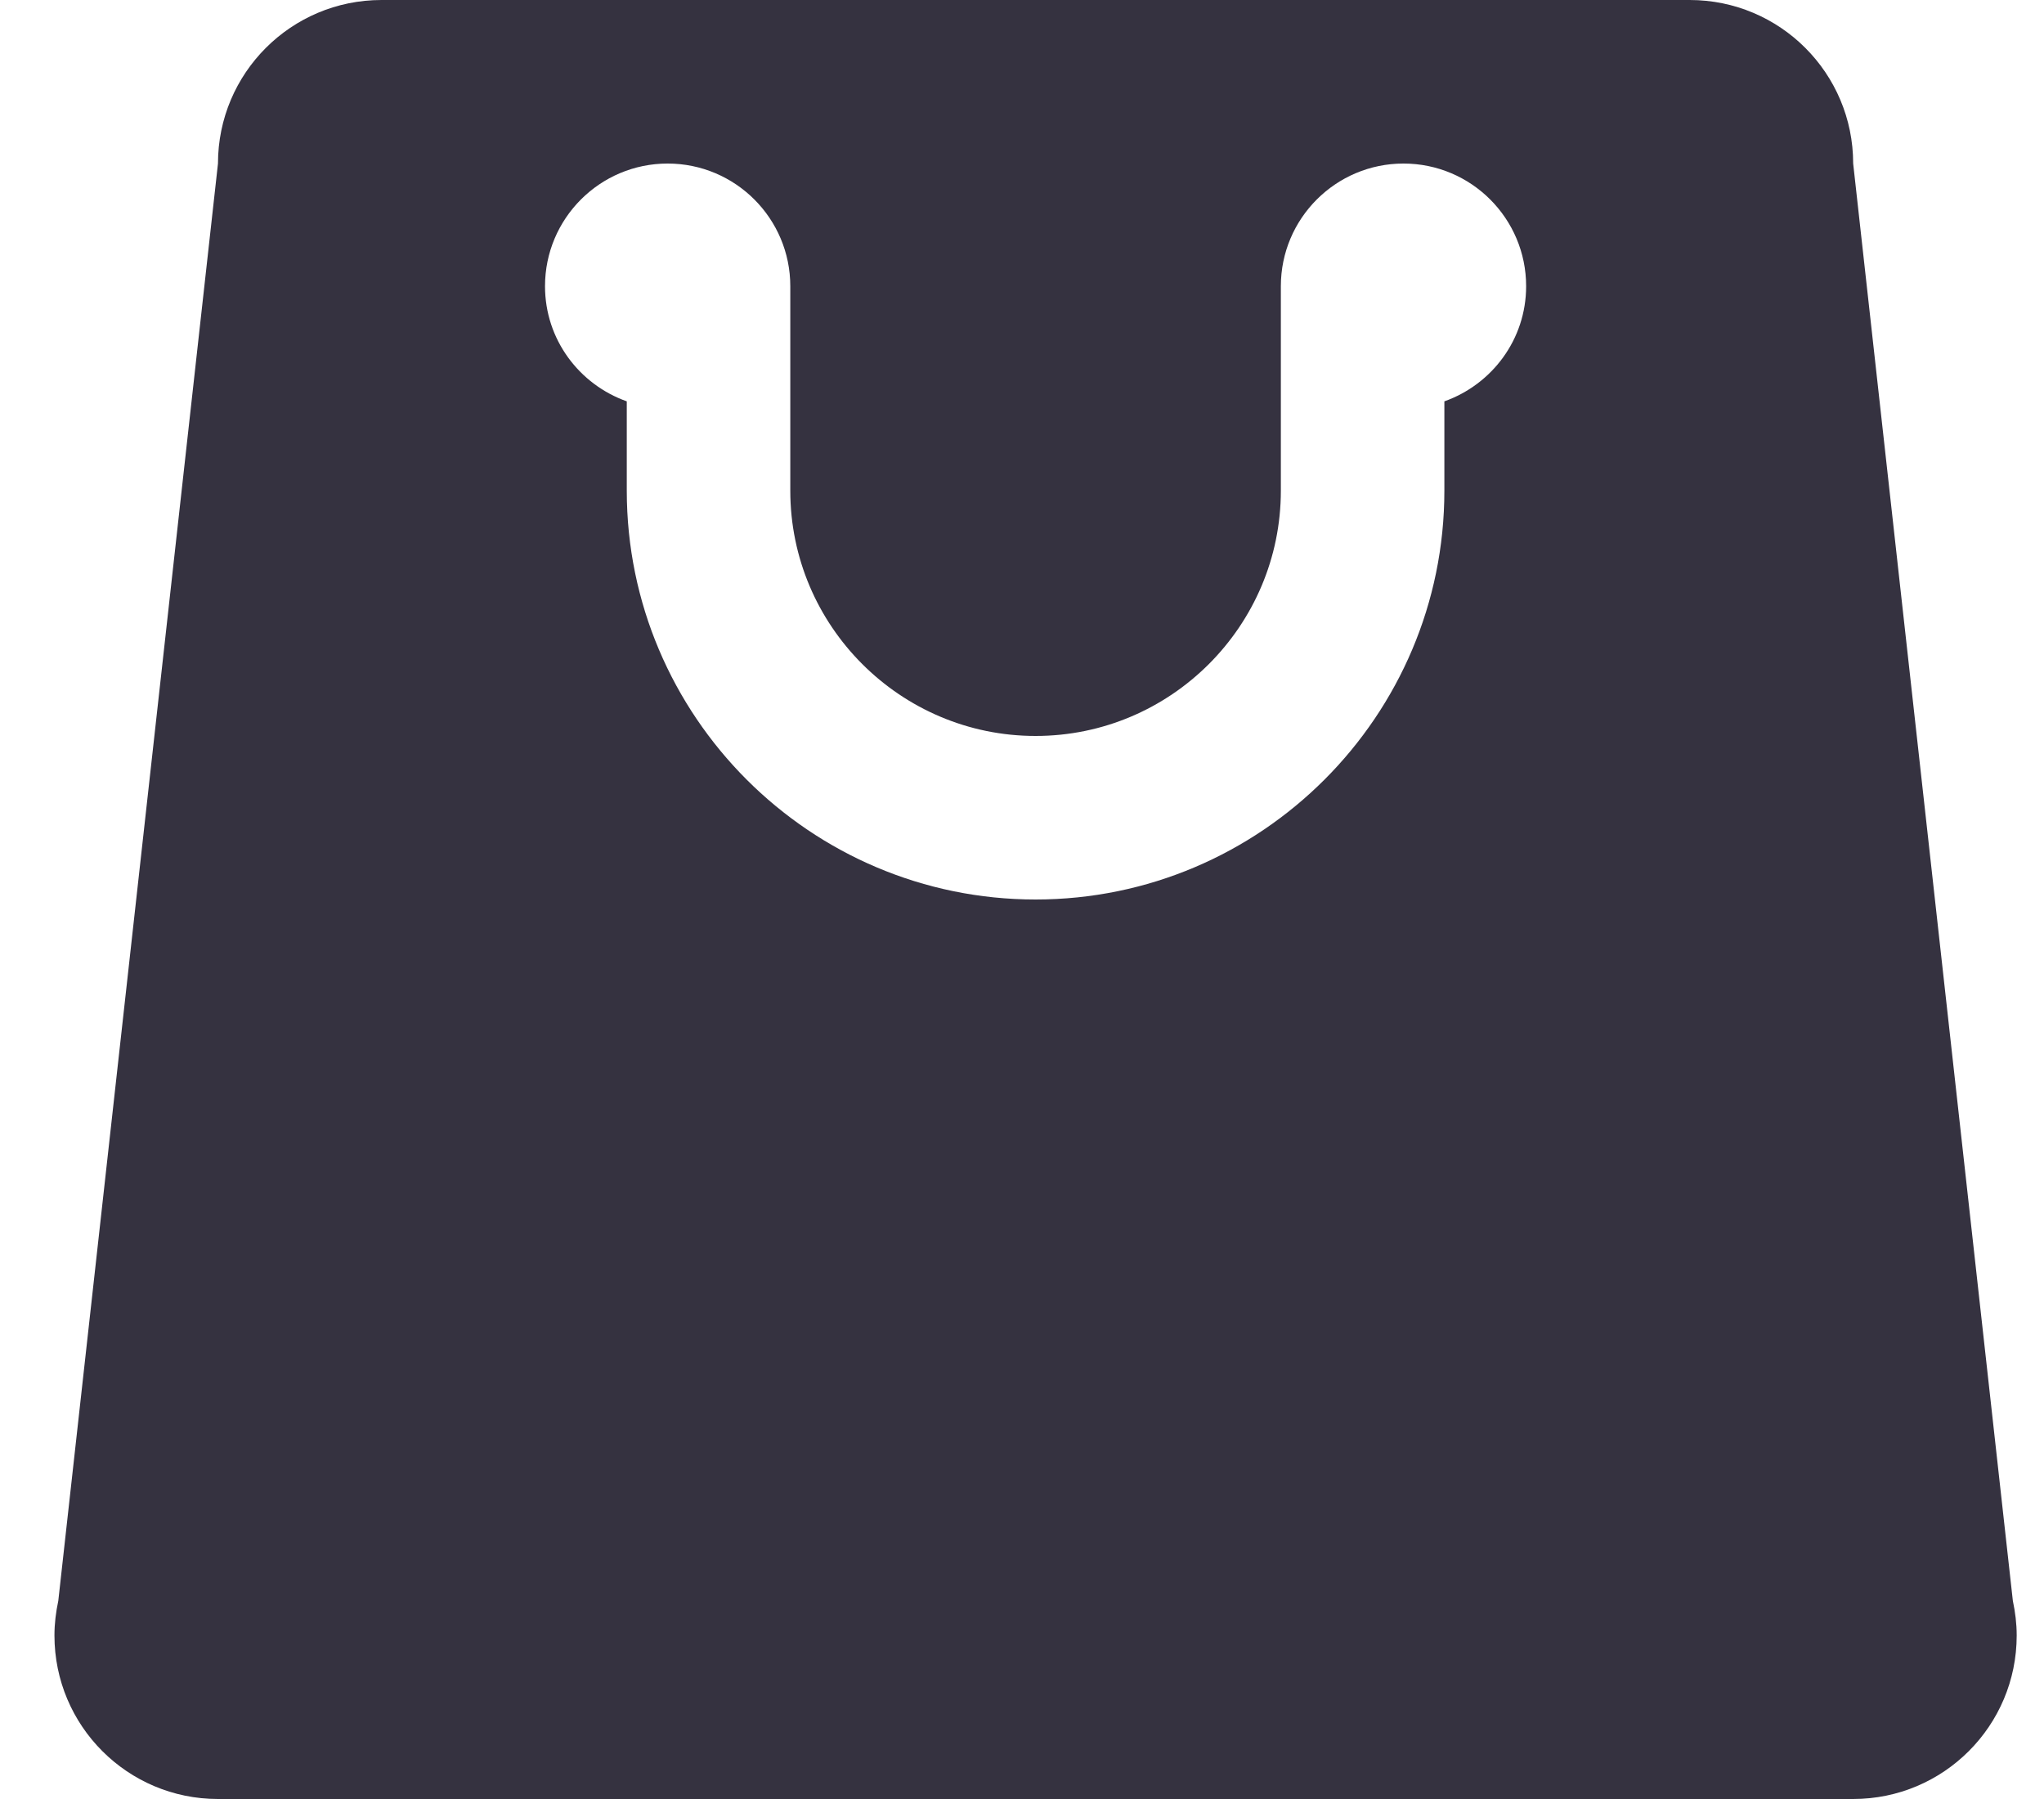
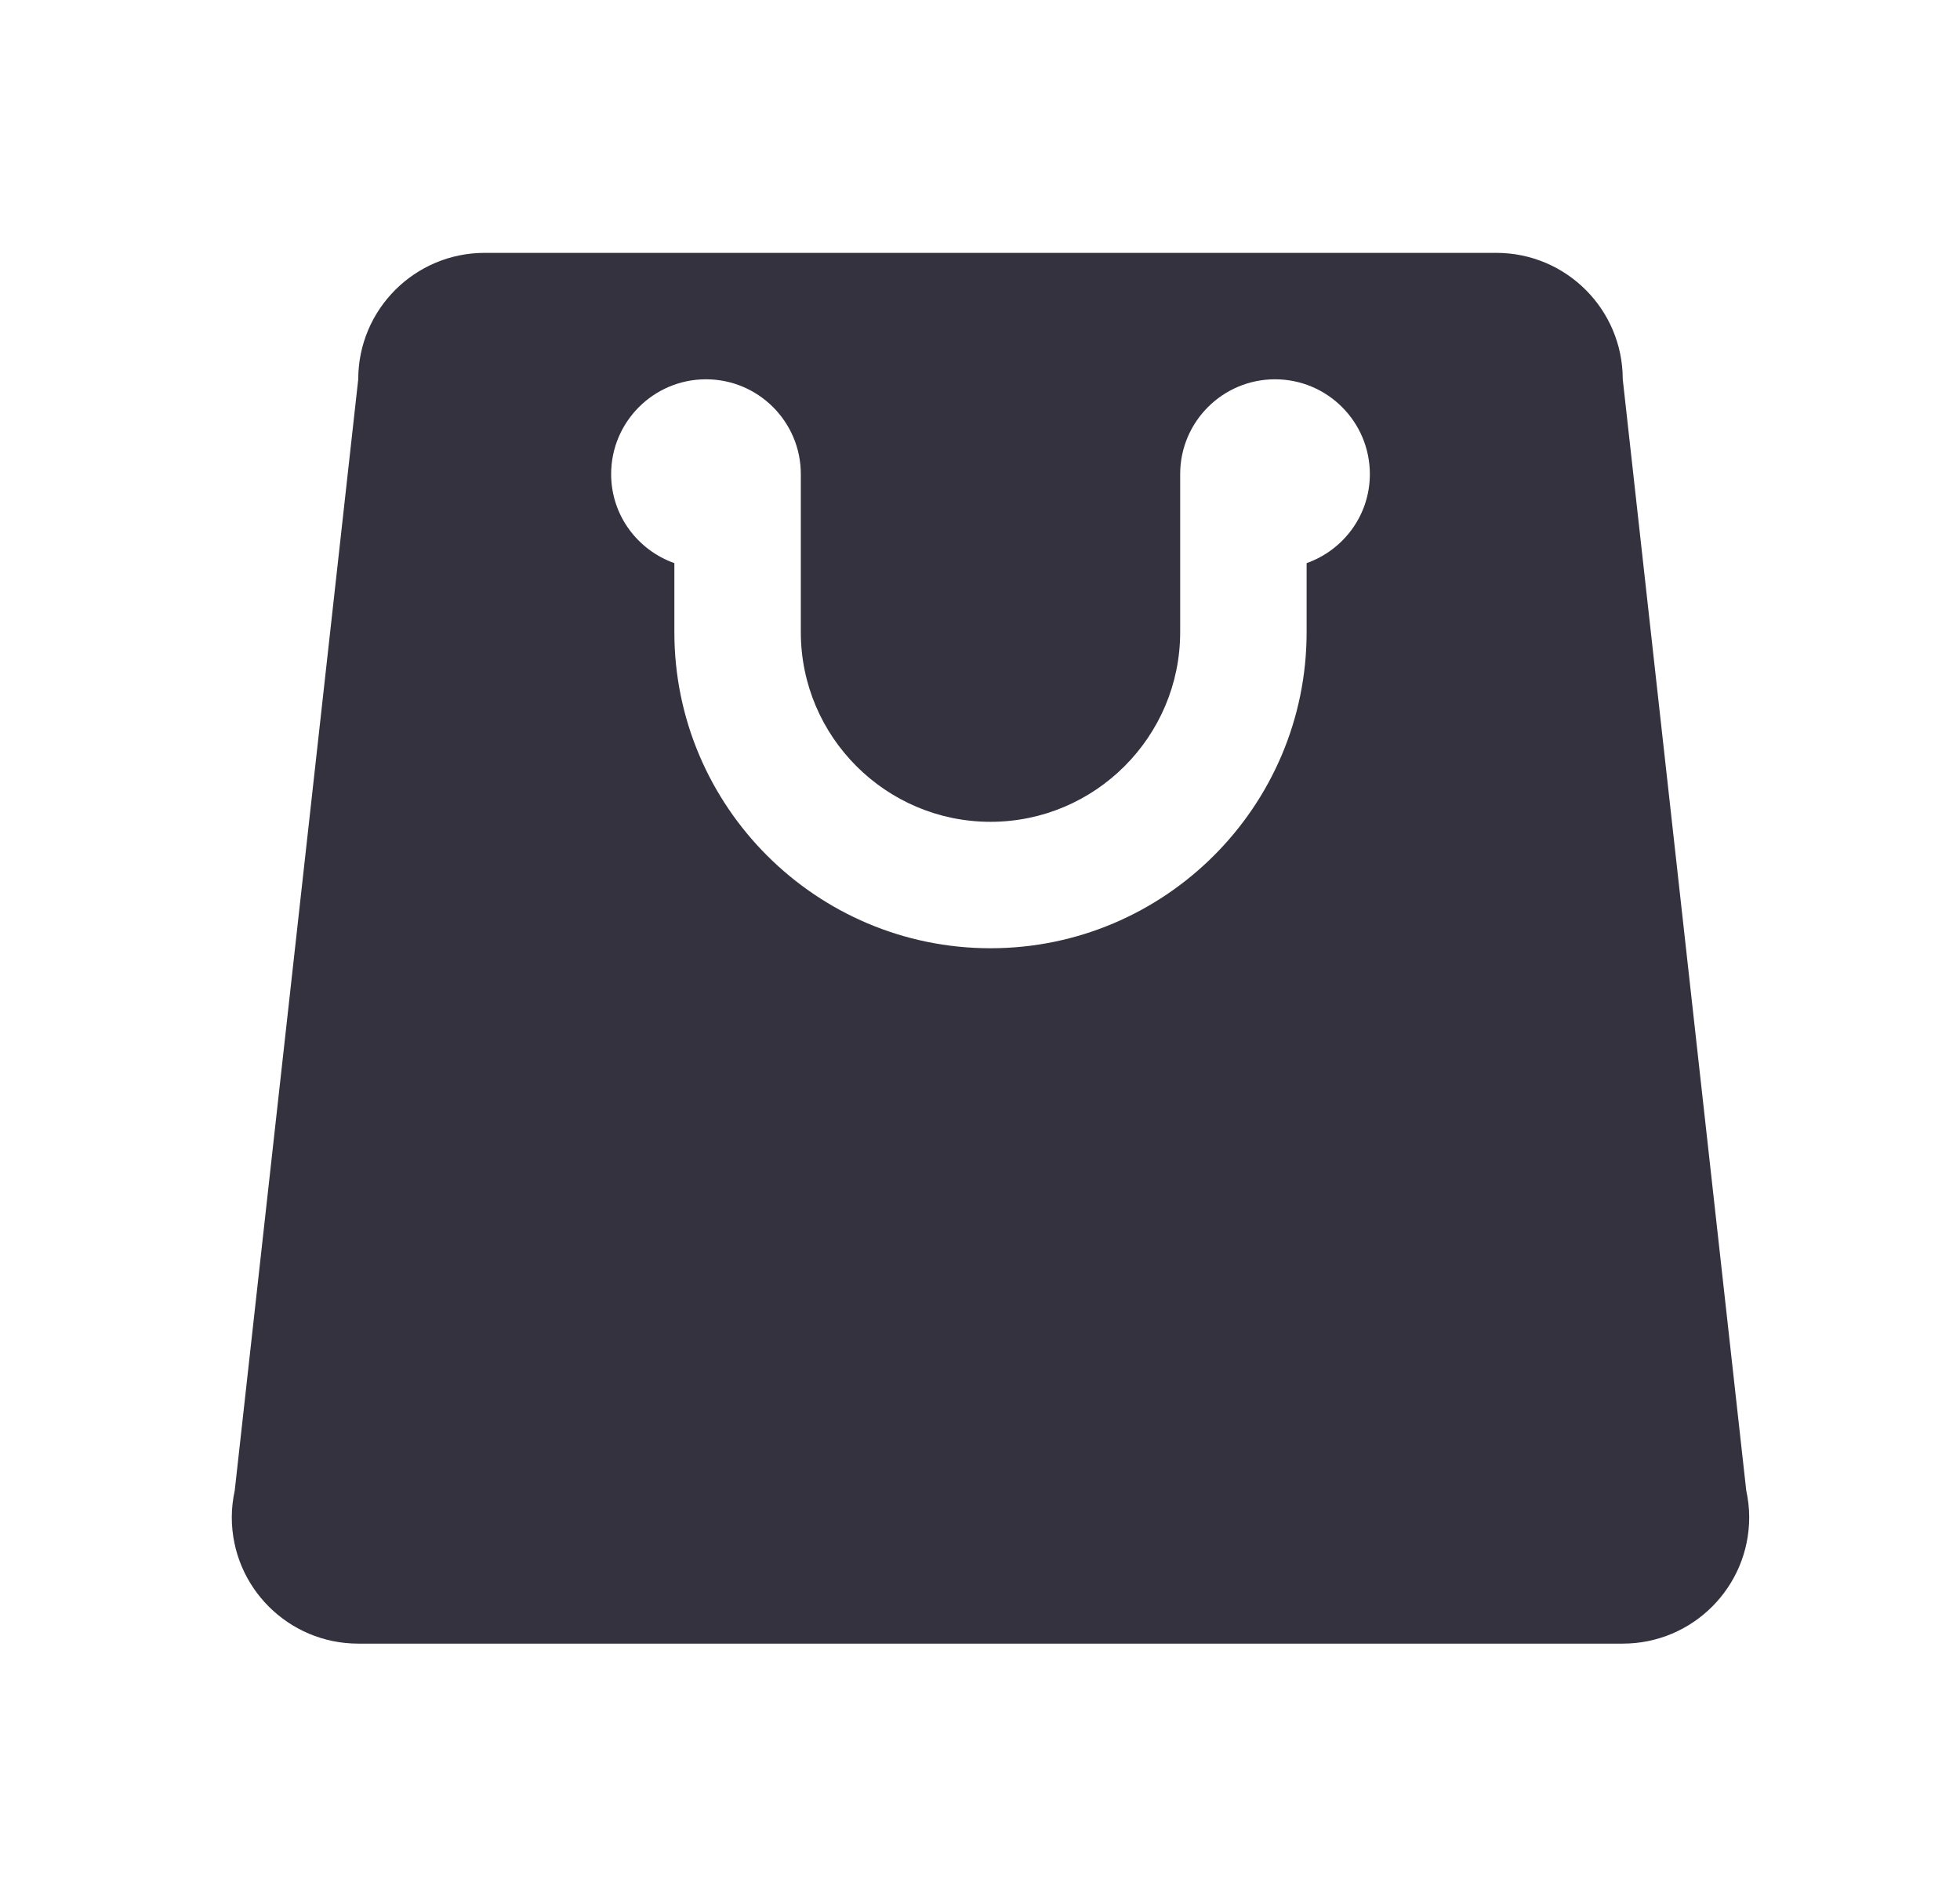
- <svg xmlns="http://www.w3.org/2000/svg" width="25" height="22" viewBox="0 0 25 22" fill="none">
-   <path d="M24.619 19.576L22.666 2C22.666 0.895 21.771 0 20.666 0H12.666H4.666C3.561 0 2.666 0.895 2.666 2L0.713 19.576C0.684 19.713 0.666 19.854 0.666 20C0.666 21.105 1.561 22 2.666 22H12.666H22.666C23.771 22 24.666 21.105 24.666 20C24.666 19.854 24.648 19.713 24.619 19.576ZM17.666 4.908V6C17.666 8.757 15.423 11 12.666 11C9.909 11 7.666 8.757 7.666 6V4.908C7.085 4.702 6.666 4.152 6.666 3.5C6.666 2.672 7.338 2 8.166 2C8.994 2 9.666 2.672 9.666 3.5V6C9.666 7.654 11.012 9 12.666 9C14.32 9 15.666 7.654 15.666 6V3.5C15.666 2.672 16.338 2 17.166 2C17.994 2 18.666 2.672 18.666 3.5C18.666 4.152 18.247 4.702 17.666 4.908Z" fill="#353240" />
+ <svg xmlns="http://www.w3.org/2000/svg" width="31" height="30" viewBox="0 0 31 30" fill="none">
+   <path d="M27.619 23.576L25.666 6C25.666 4.895 24.771 4 23.666 4H15.666H7.666C6.561 4 5.666 4.895 5.666 6L3.713 23.576C3.684 23.713 3.666 23.854 3.666 24C3.666 25.105 4.561 26 5.666 26H15.666H25.666C26.771 26 27.666 25.105 27.666 24C27.666 23.854 27.648 23.713 27.619 23.576ZM20.666 8.908V10C20.666 12.757 18.423 15 15.666 15C12.909 15 10.666 12.757 10.666 10V8.908C10.085 8.702 9.666 8.152 9.666 7.5C9.666 6.672 10.338 6 11.166 6C11.994 6 12.666 6.672 12.666 7.5V10C12.666 11.654 14.012 13 15.666 13C17.32 13 18.666 11.654 18.666 10V7.5C18.666 6.672 19.338 6 20.166 6C20.994 6 21.666 6.672 21.666 7.5C21.666 8.152 21.247 8.702 20.666 8.908Z" fill="#353240" />
</svg>
